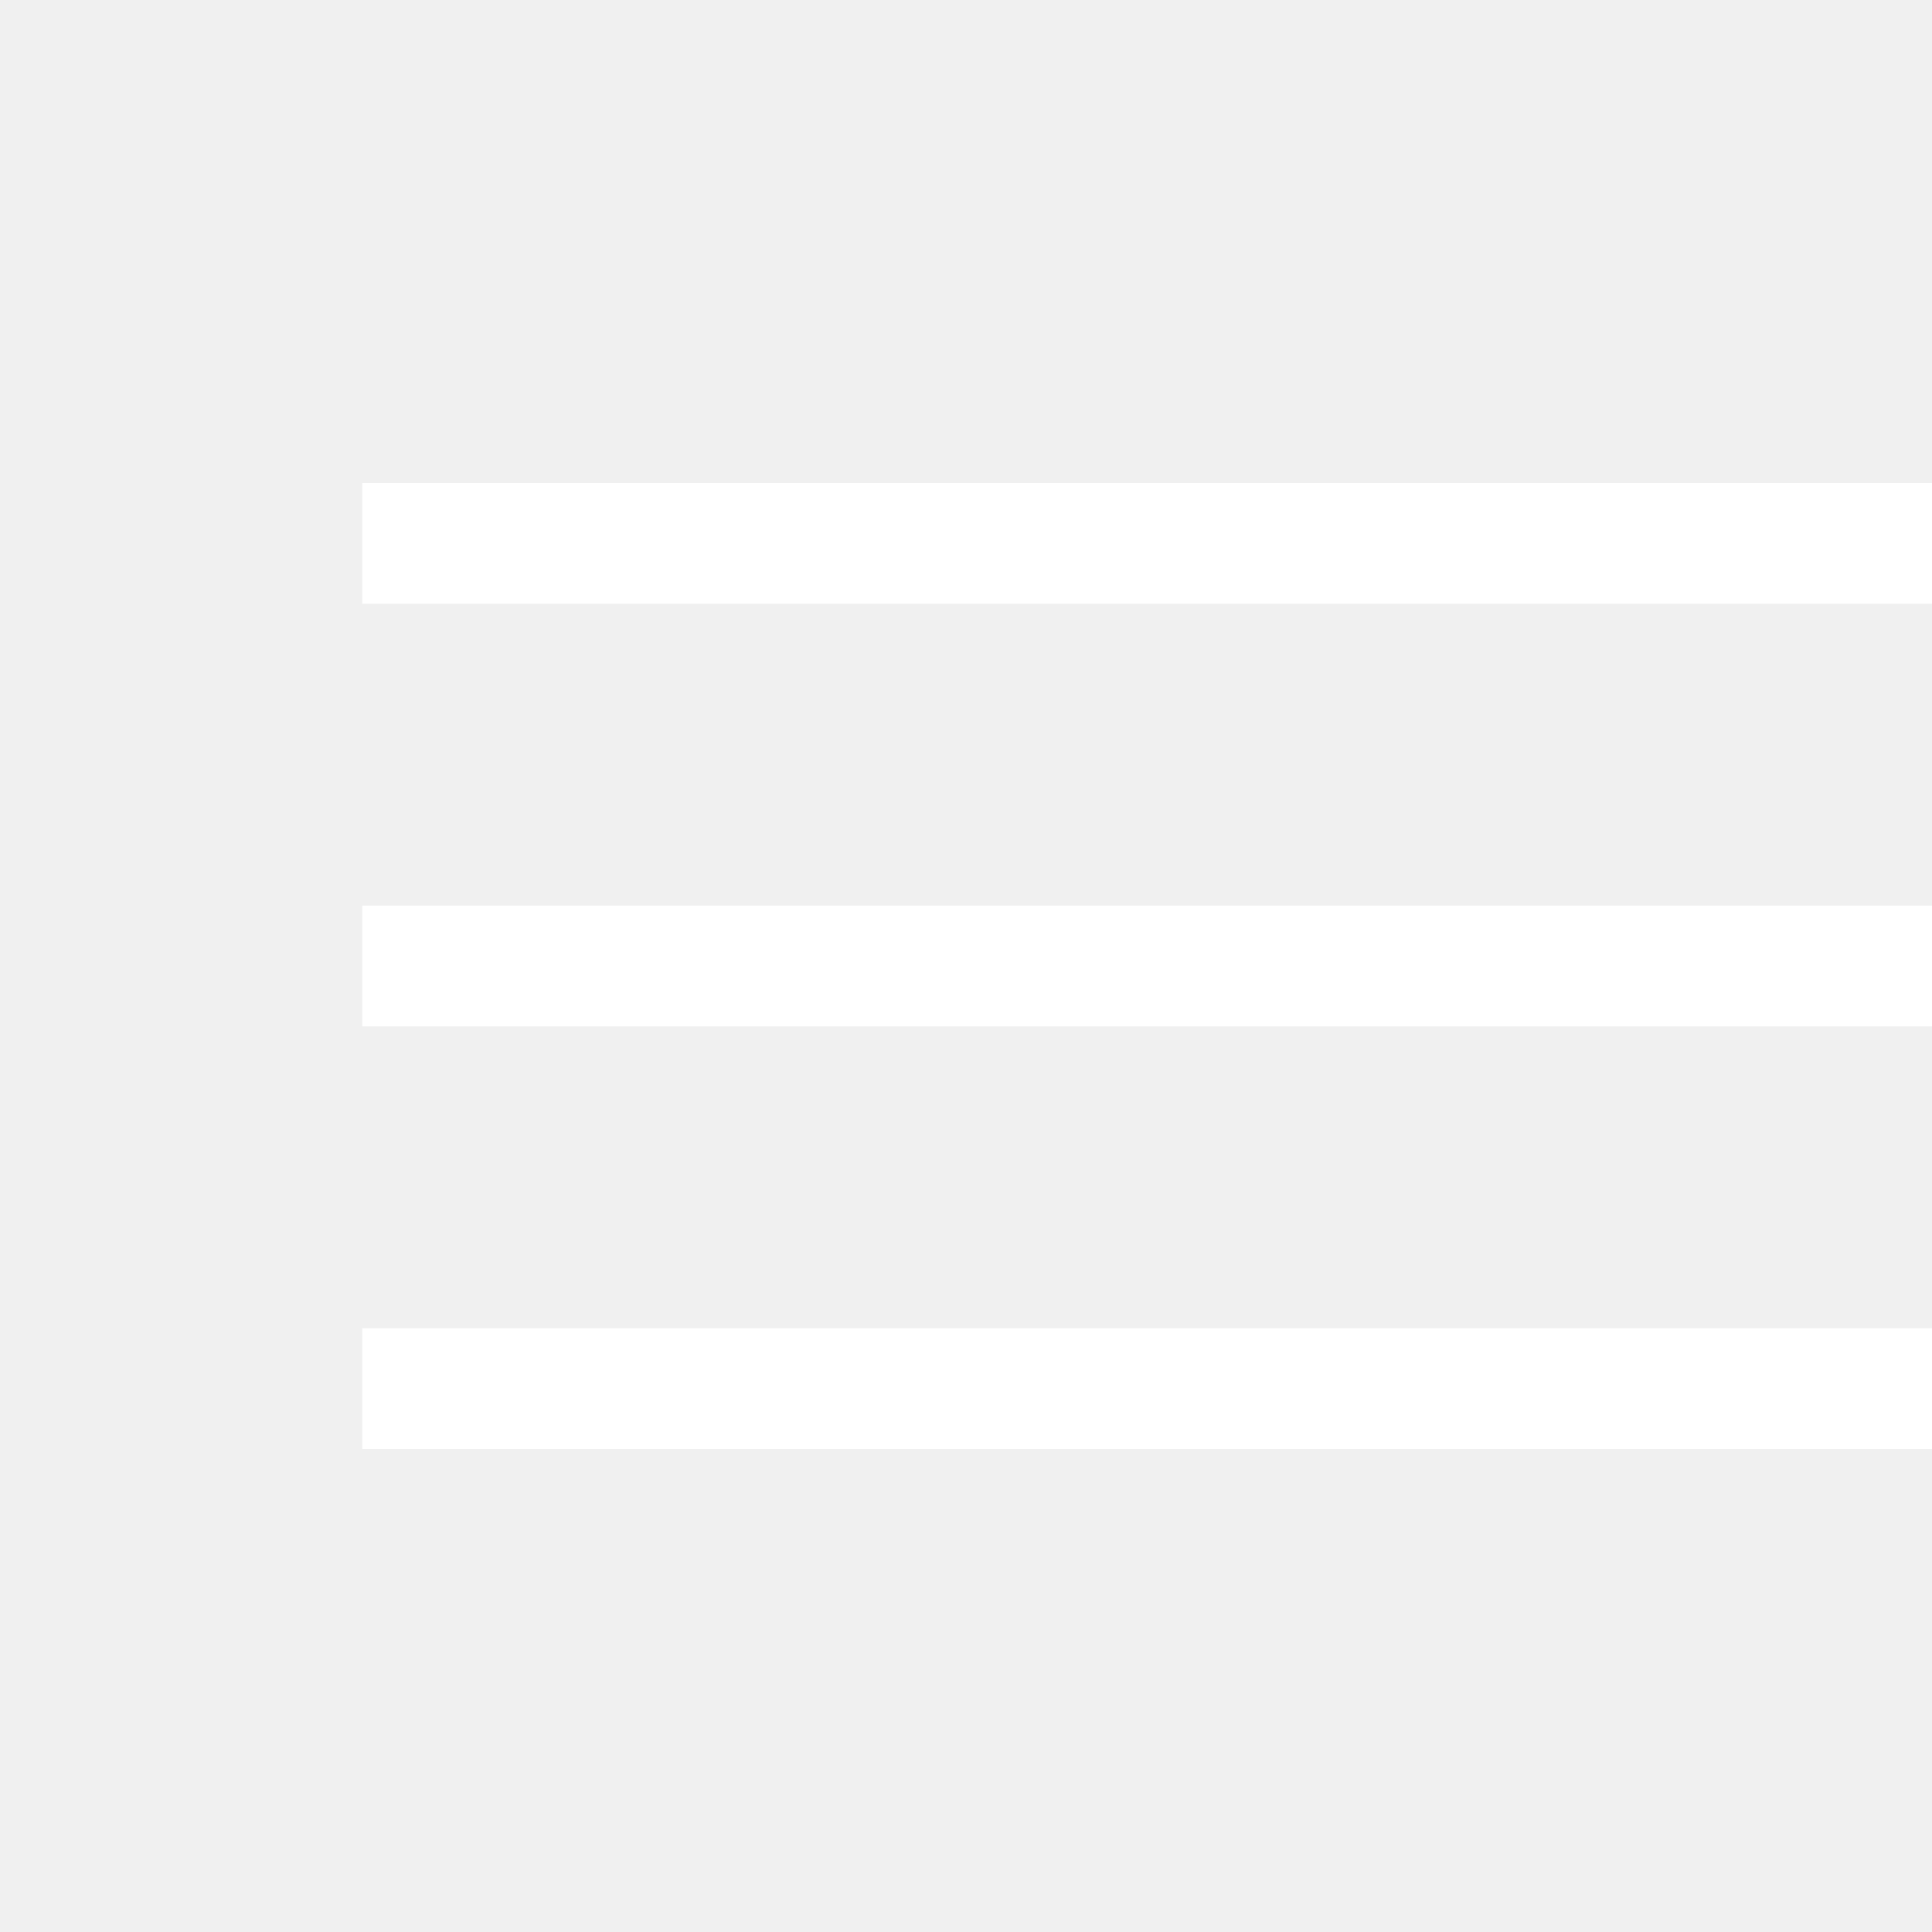
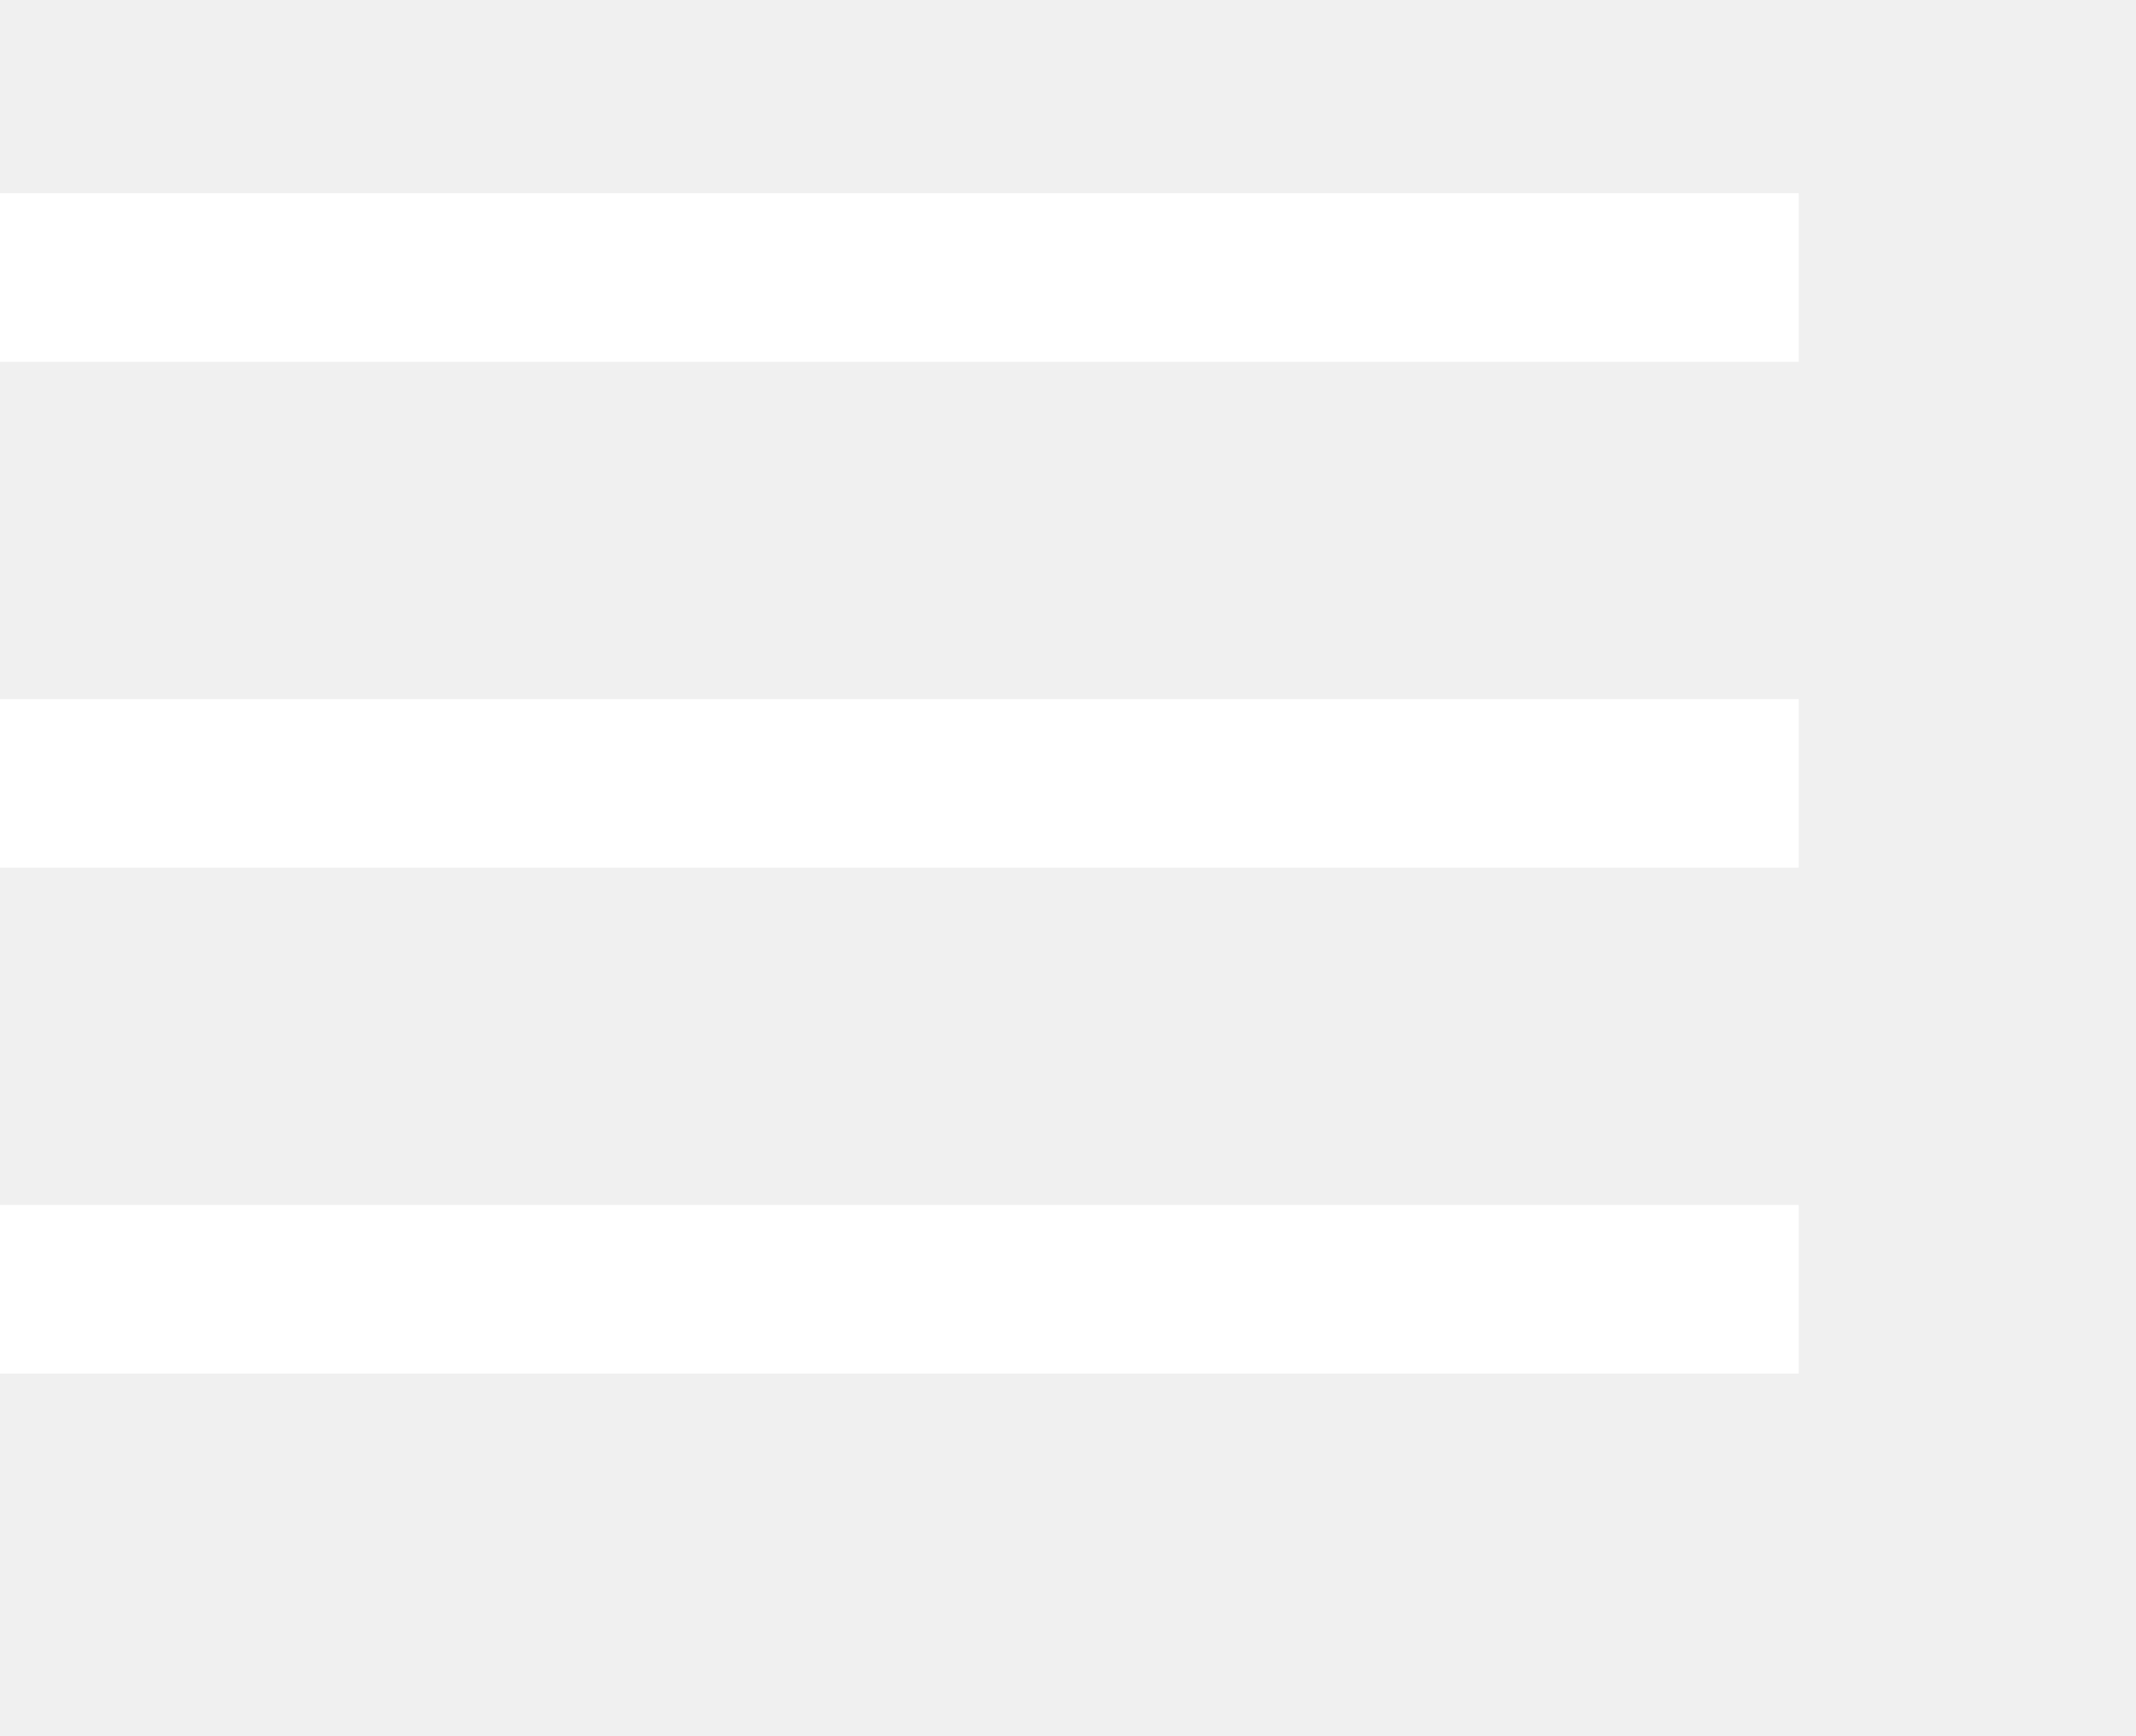
- <svg xmlns="http://www.w3.org/2000/svg" width="32" height="32" viewBox="0 0 32 32">
-   <rect x="6" y="8" width="50" height="2" fill="#FFFFFF" />
-   <rect x="6" y="15" width="50" height="2" fill="#FFFFFF" />
-   <rect x="6" y="22" width="50" height="2" fill="#FFFFFF" />
+ <svg xmlns="http://www.w3.org/2000/svg" width="32" height="26" viewBox="6 8 38 24">
+   <rect x="6" y="8" width="32" height="3" fill="#FFFFFF" />
+   <rect x="6" y="17" width="32" height="3" fill="#FFFFFF" />
+   <rect x="6" y="26" width="32" height="3" fill="#FFFFFF" />
</svg>
